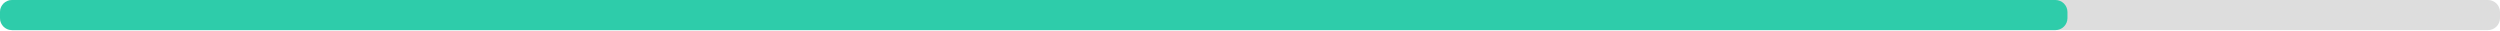
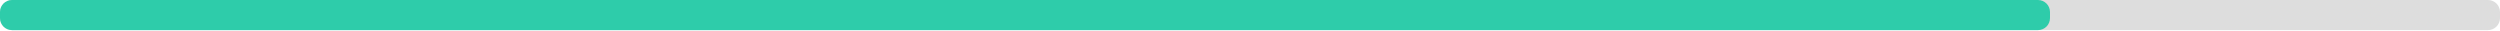
<svg xmlns="http://www.w3.org/2000/svg" width="830" height="10">
  <g>
    <rect style="fill: #ddd;" height="10" width="830" rx="4" y="0" x="0" />
-     <rect style="fill: #2eccaa;" height="10" width="686.4" rx="4" y="0" x="0" />
+     <rect style="fill: #2eccaa;" height="10" width="680.6" rx="4" y="0" x="0" />
  </g>
</svg>
